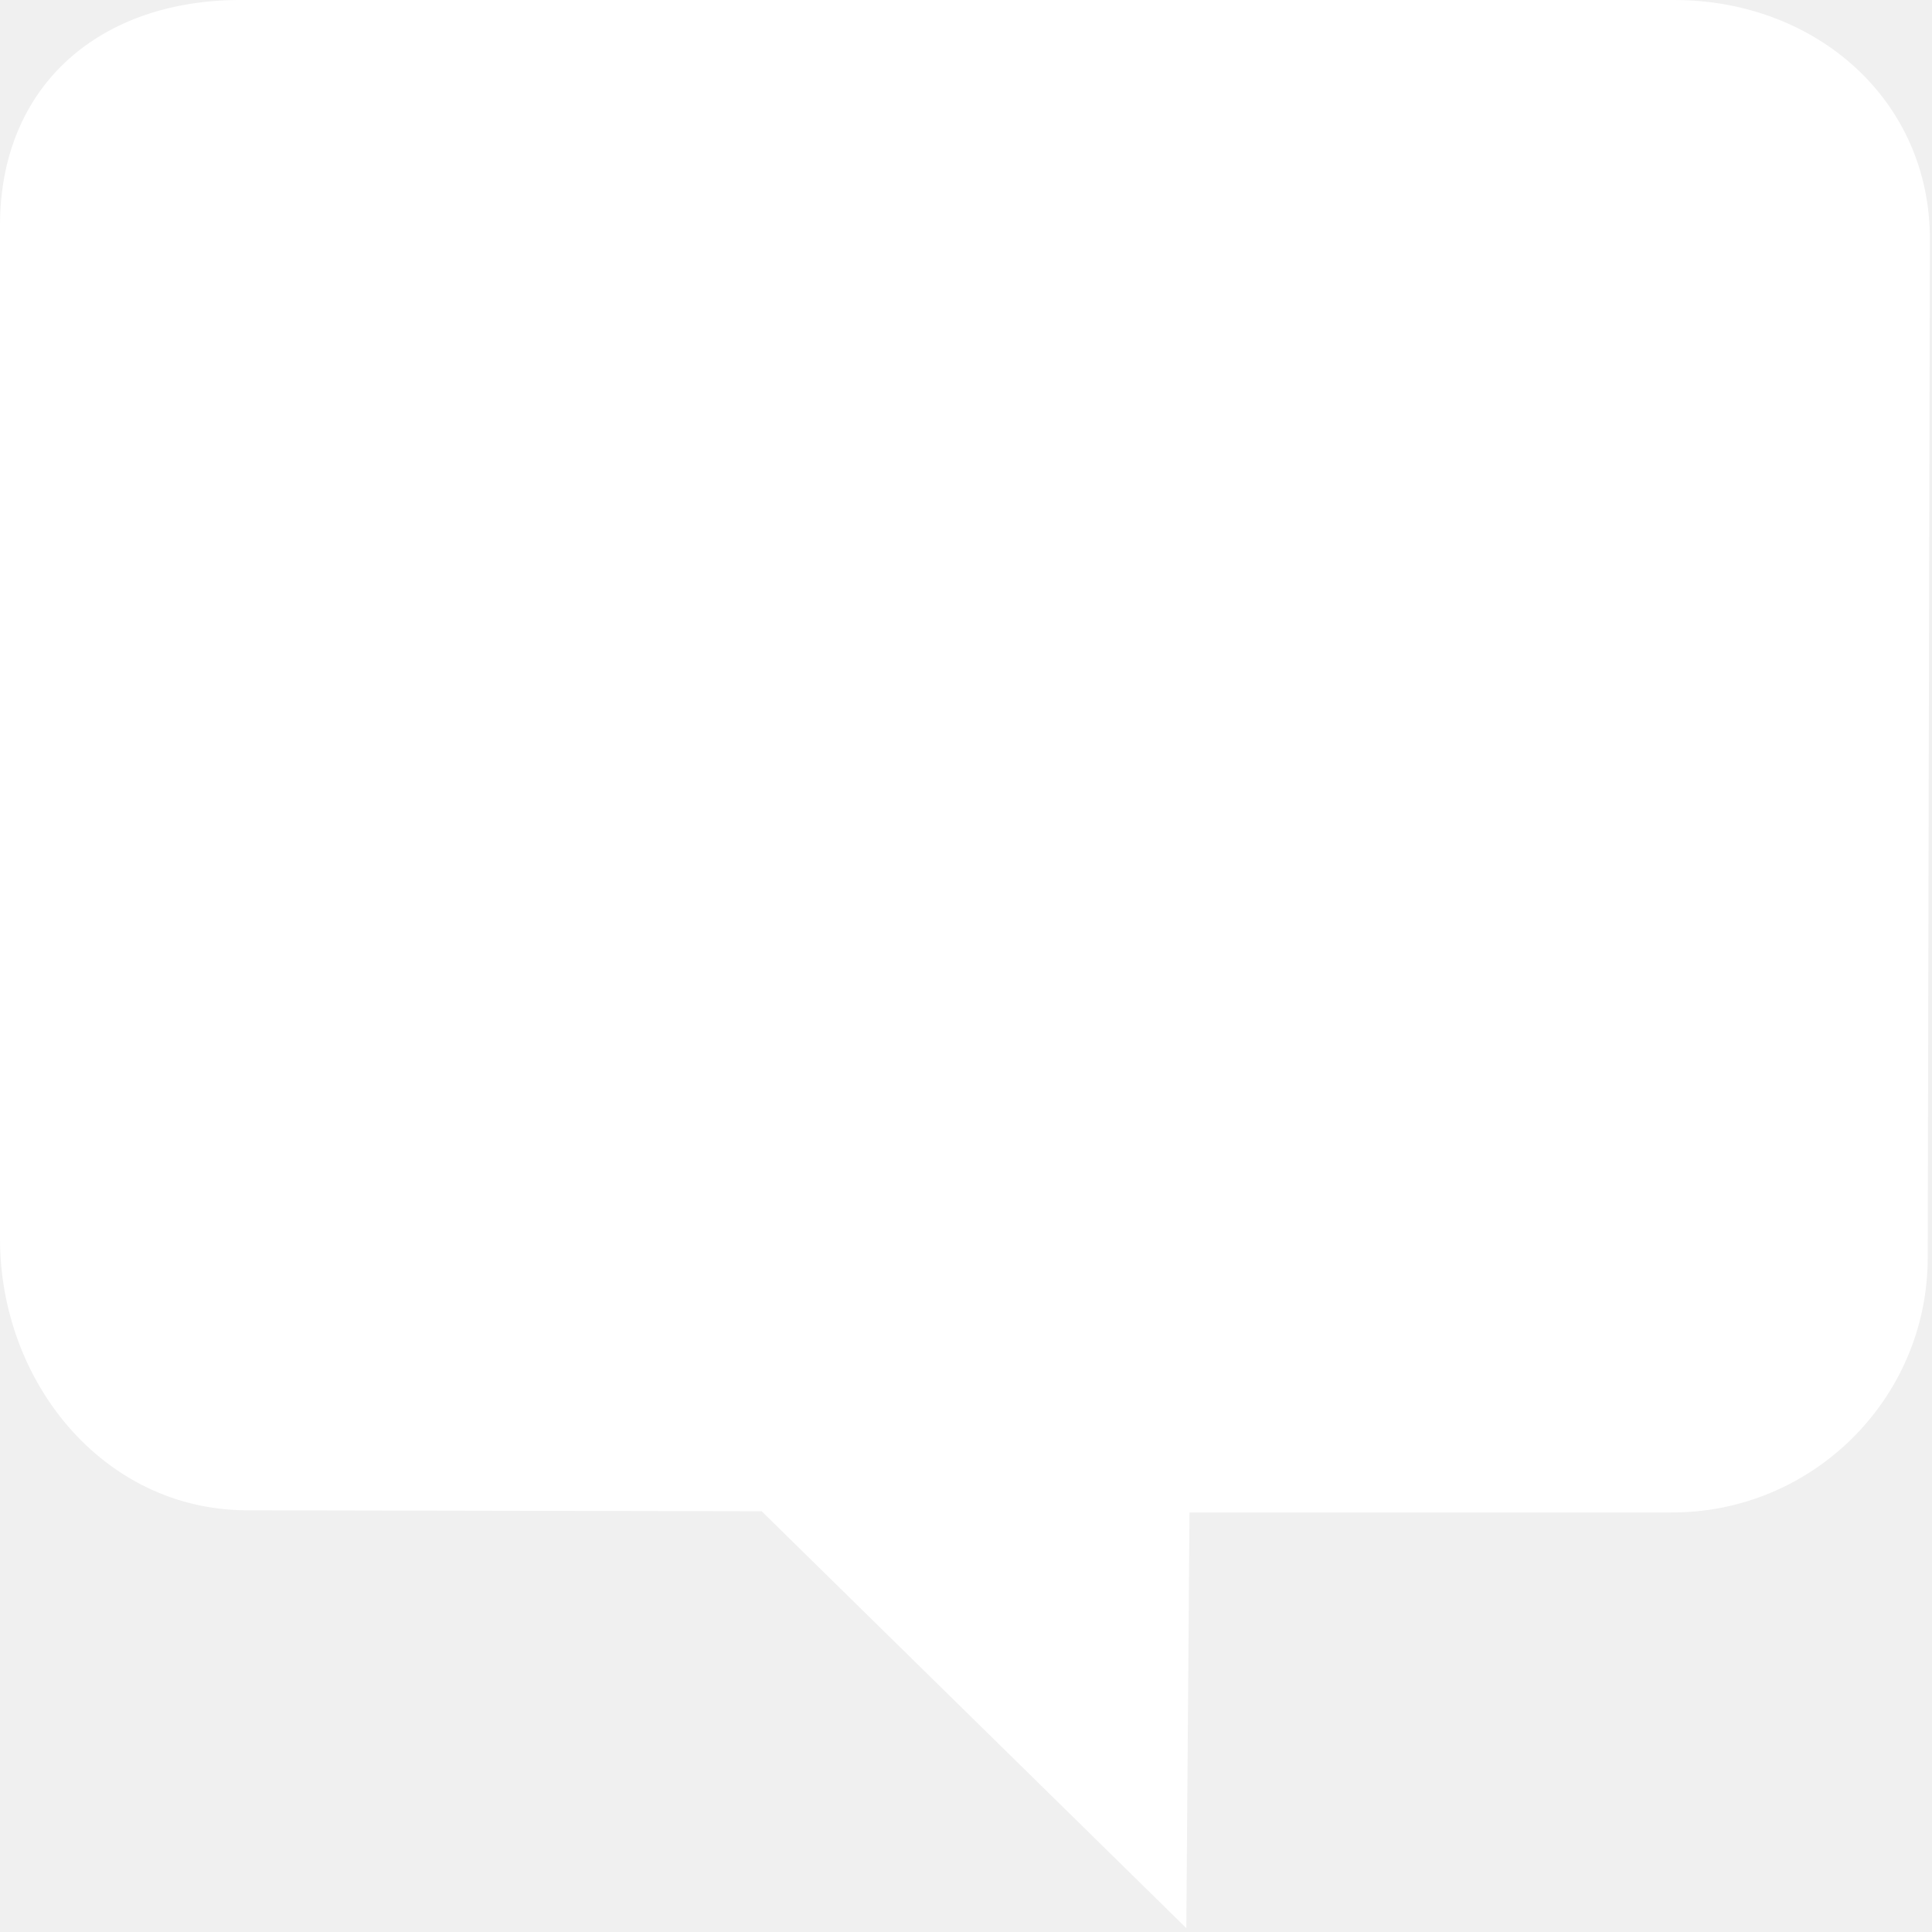
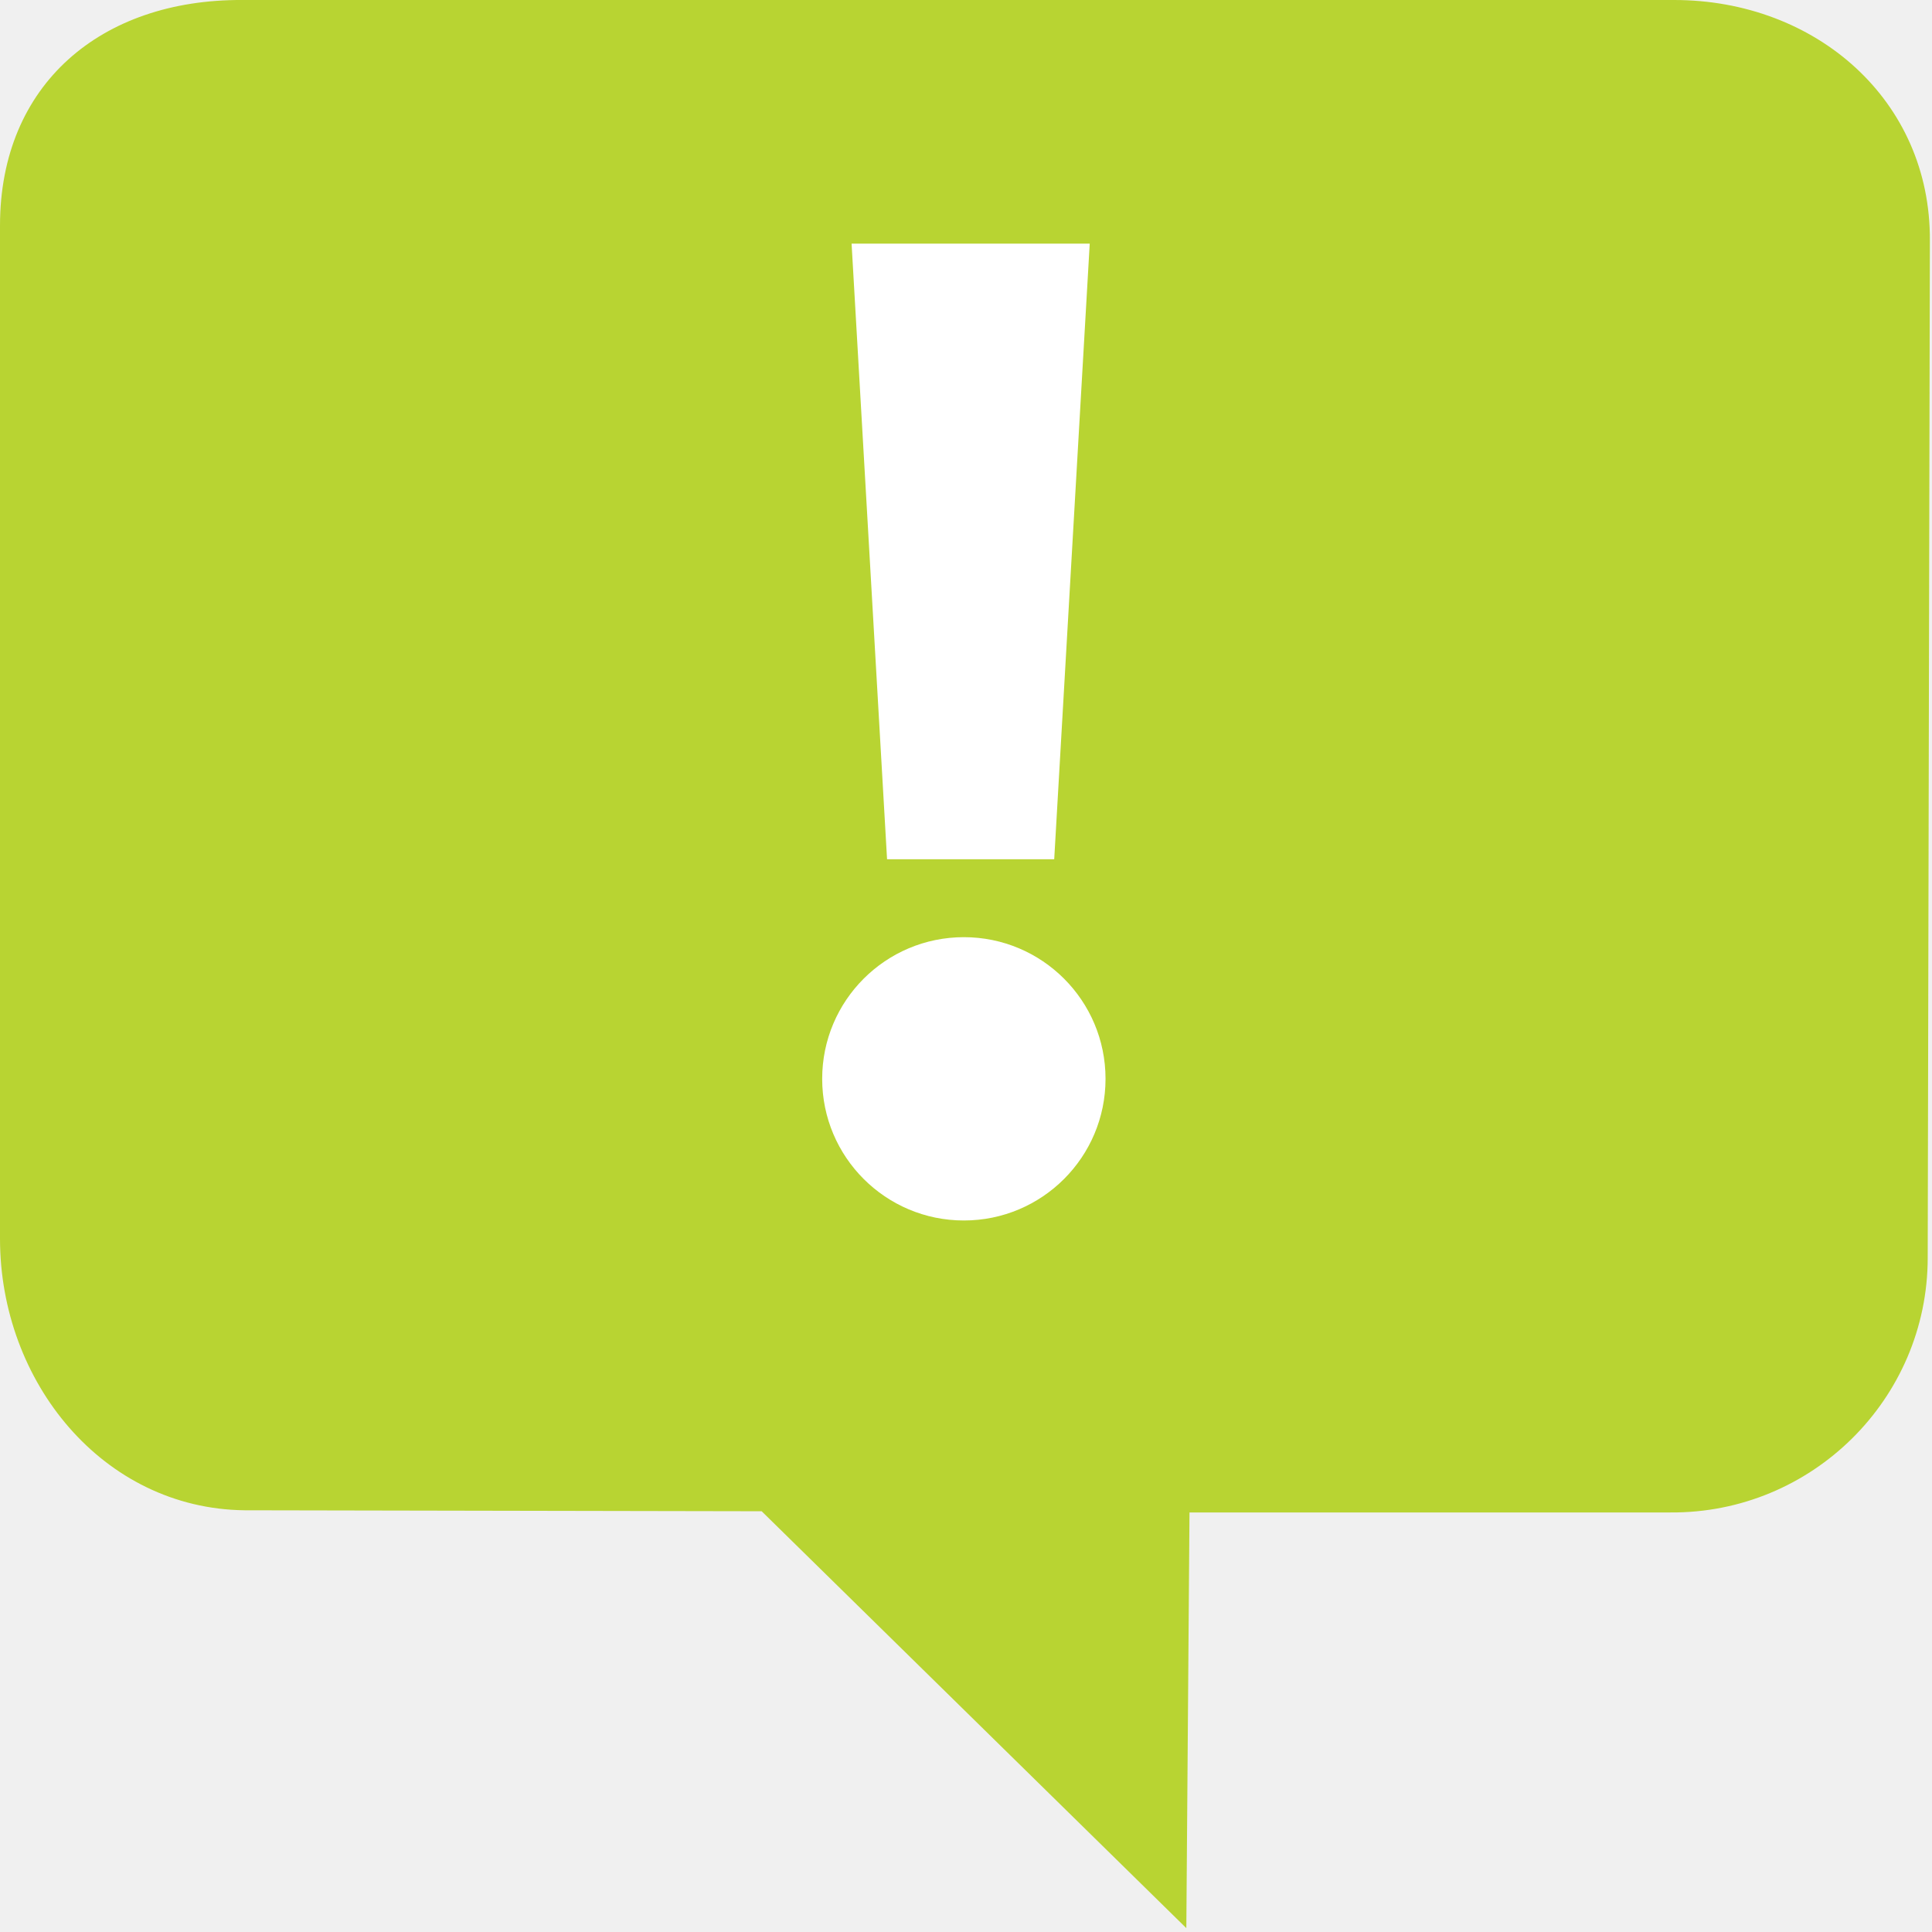
<svg xmlns="http://www.w3.org/2000/svg" version="1.1" id="Layer_1" x="0px" y="0px" width="50px" height="50px" viewBox="0 0 50 50" enable-background="new 0 0 50 50" xml:space="preserve">
-   <path fill="#FFFFFF" d="M43.327,0H6.275C2.611-0.02,0,2.188,0,5.839v26.218c0,3.706,2.661,6.985,6.329,7.029l13.383,0.025  L30.702,49.9l0.082-10.758h12.441c3.661,0.03,6.664-2.933,6.664-6.594l0.056-26.317C49.97,2.59,46.993,0,43.327,0" />
+   <path fill="#B8D432" d="M43.327,0H6.275C2.611-0.02,0,2.188,0,5.839v26.218c0,3.706,2.661,6.985,6.329,7.029l13.383,0.025  L30.702,49.9l0.082-10.758h12.441c3.661,0.03,6.664-2.933,6.664-6.594l0.056-26.317C49.97,2.59,46.993,0,43.327,0" />
  <path fill="#FFFFFF" d="M28.611,27.92c0,2.025-1.642,3.666-3.666,3.666c-2.024,0-3.667-1.641-3.667-3.666  c0-2.025,1.643-3.666,3.667-3.666C26.969,24.254,28.611,25.895,28.611,27.92" />
  <polygon fill="#FFFFFF" points="25.636,6.305 24.607,6.305 22.039,6.305 22.957,22.237 24.607,22.237 25.636,22.237 27.283,22.237   28.202,6.305 " />
</svg>
